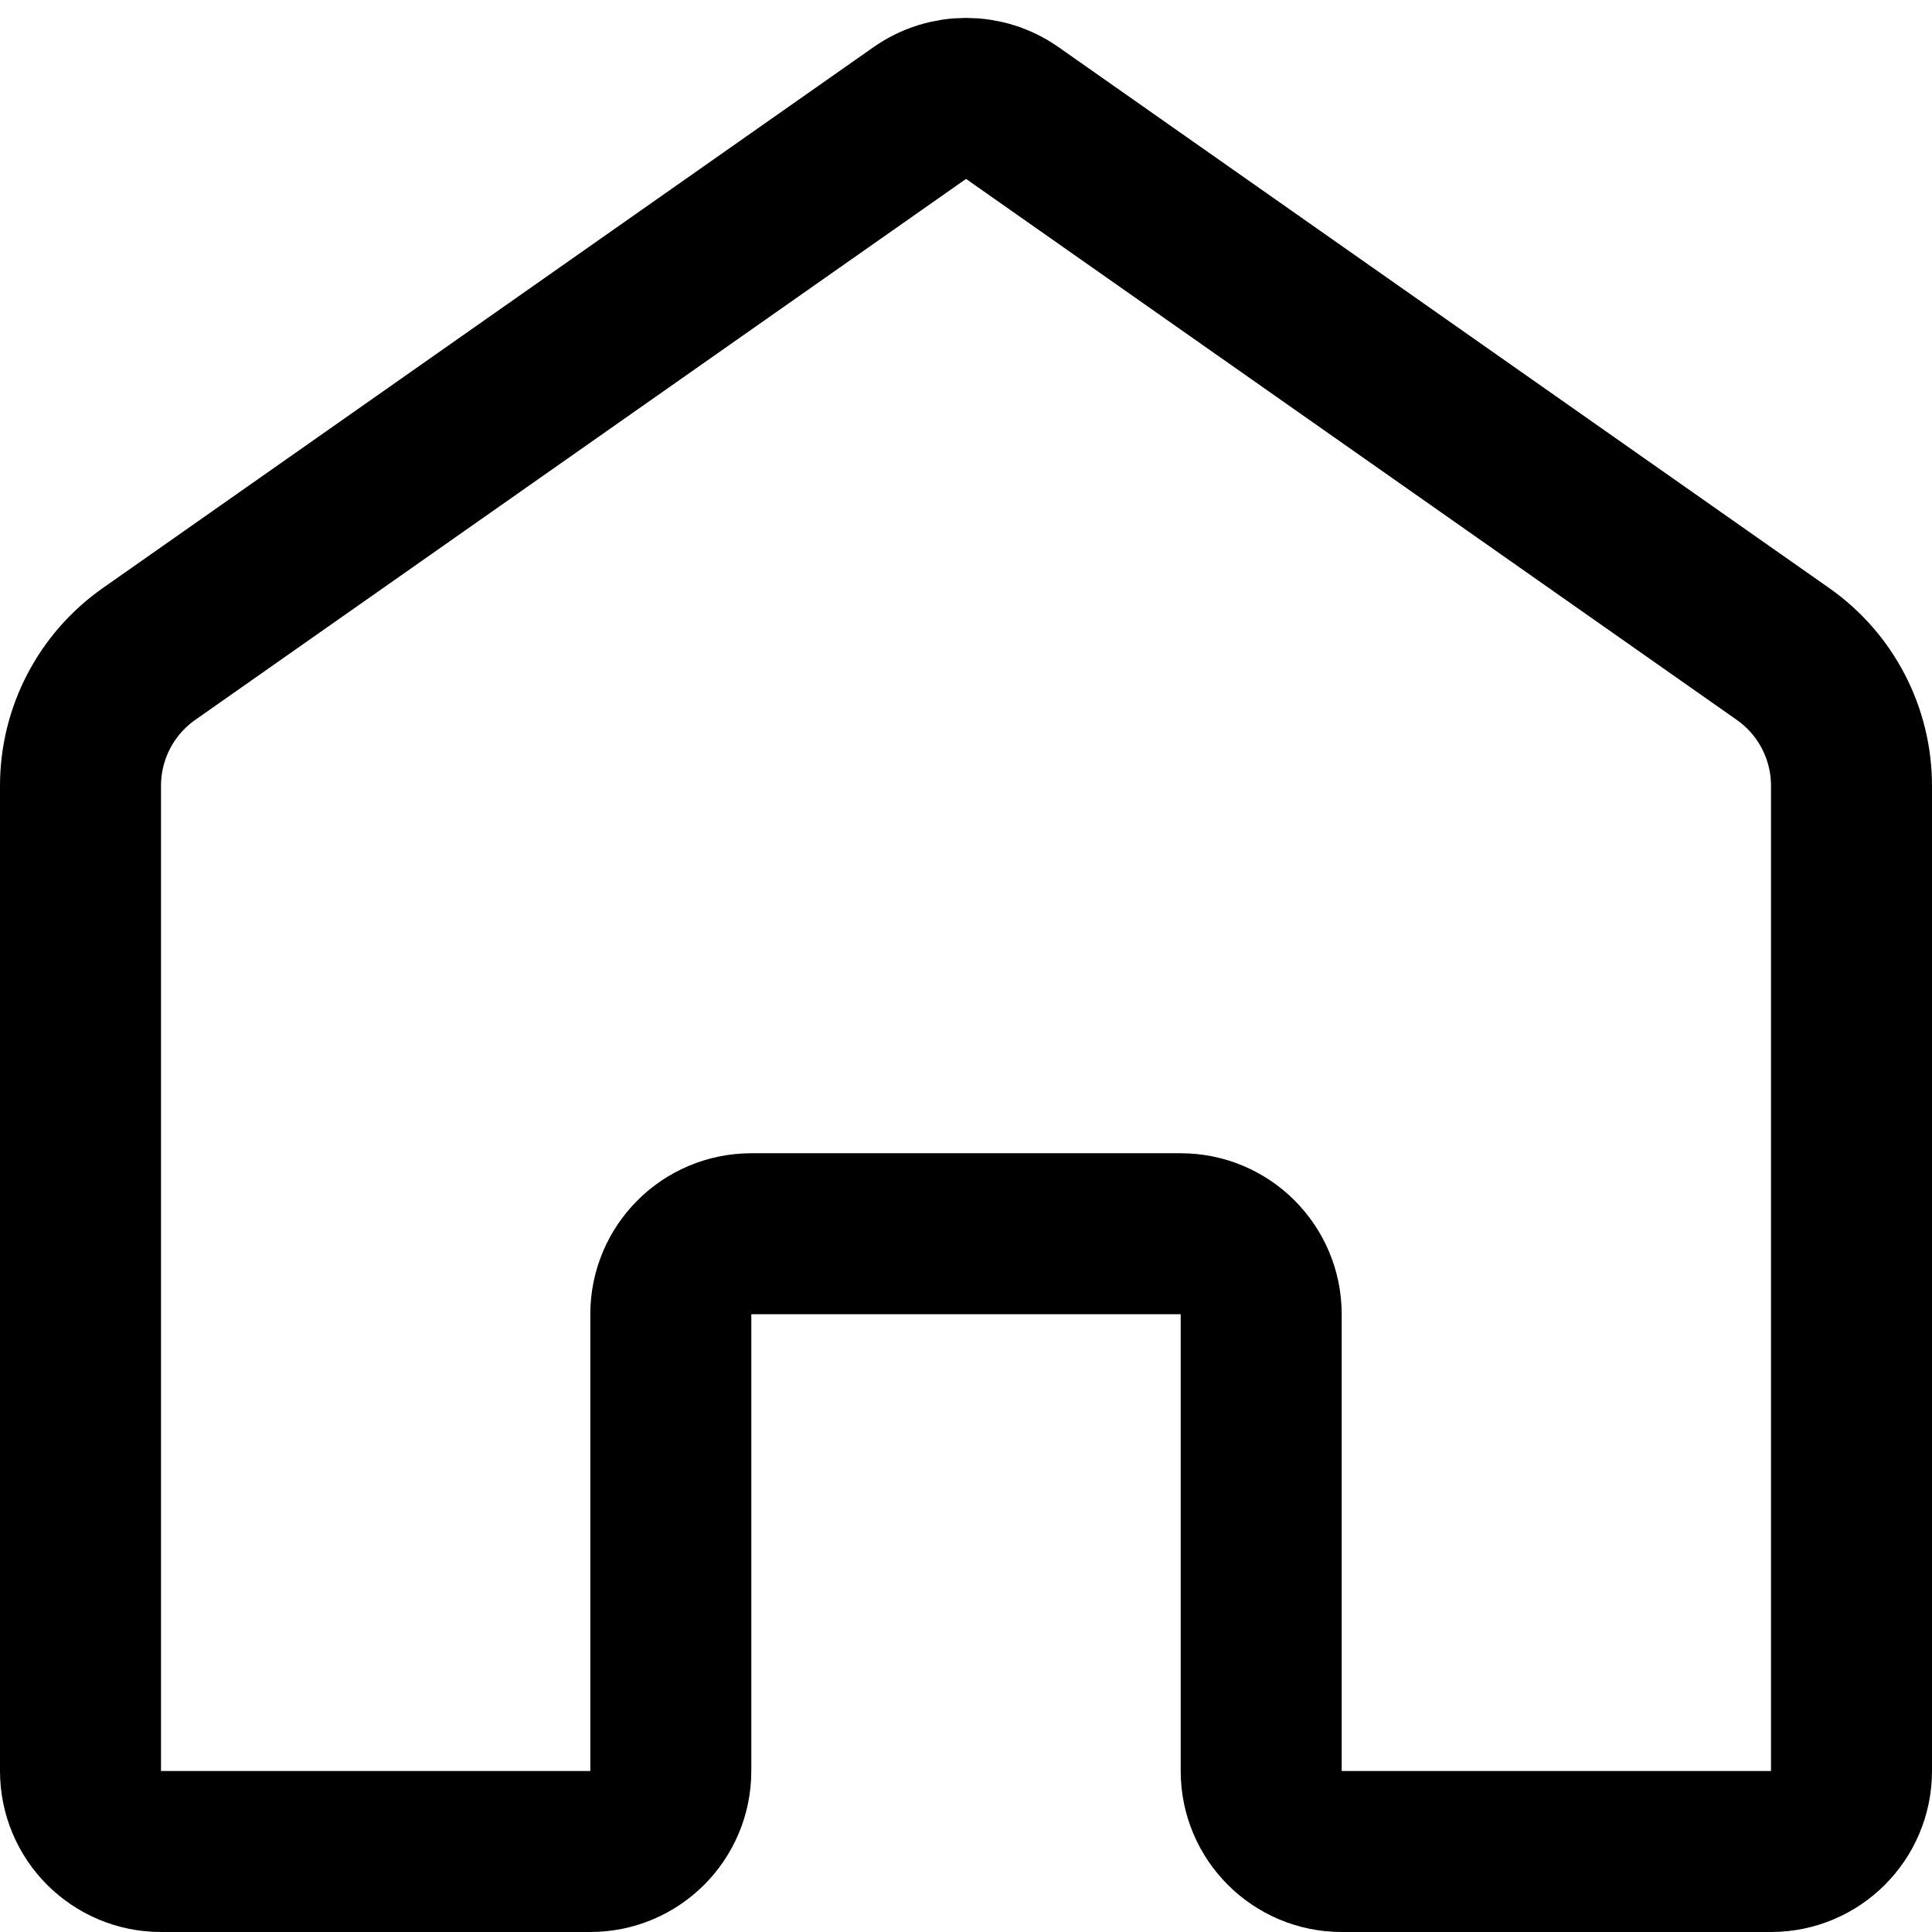
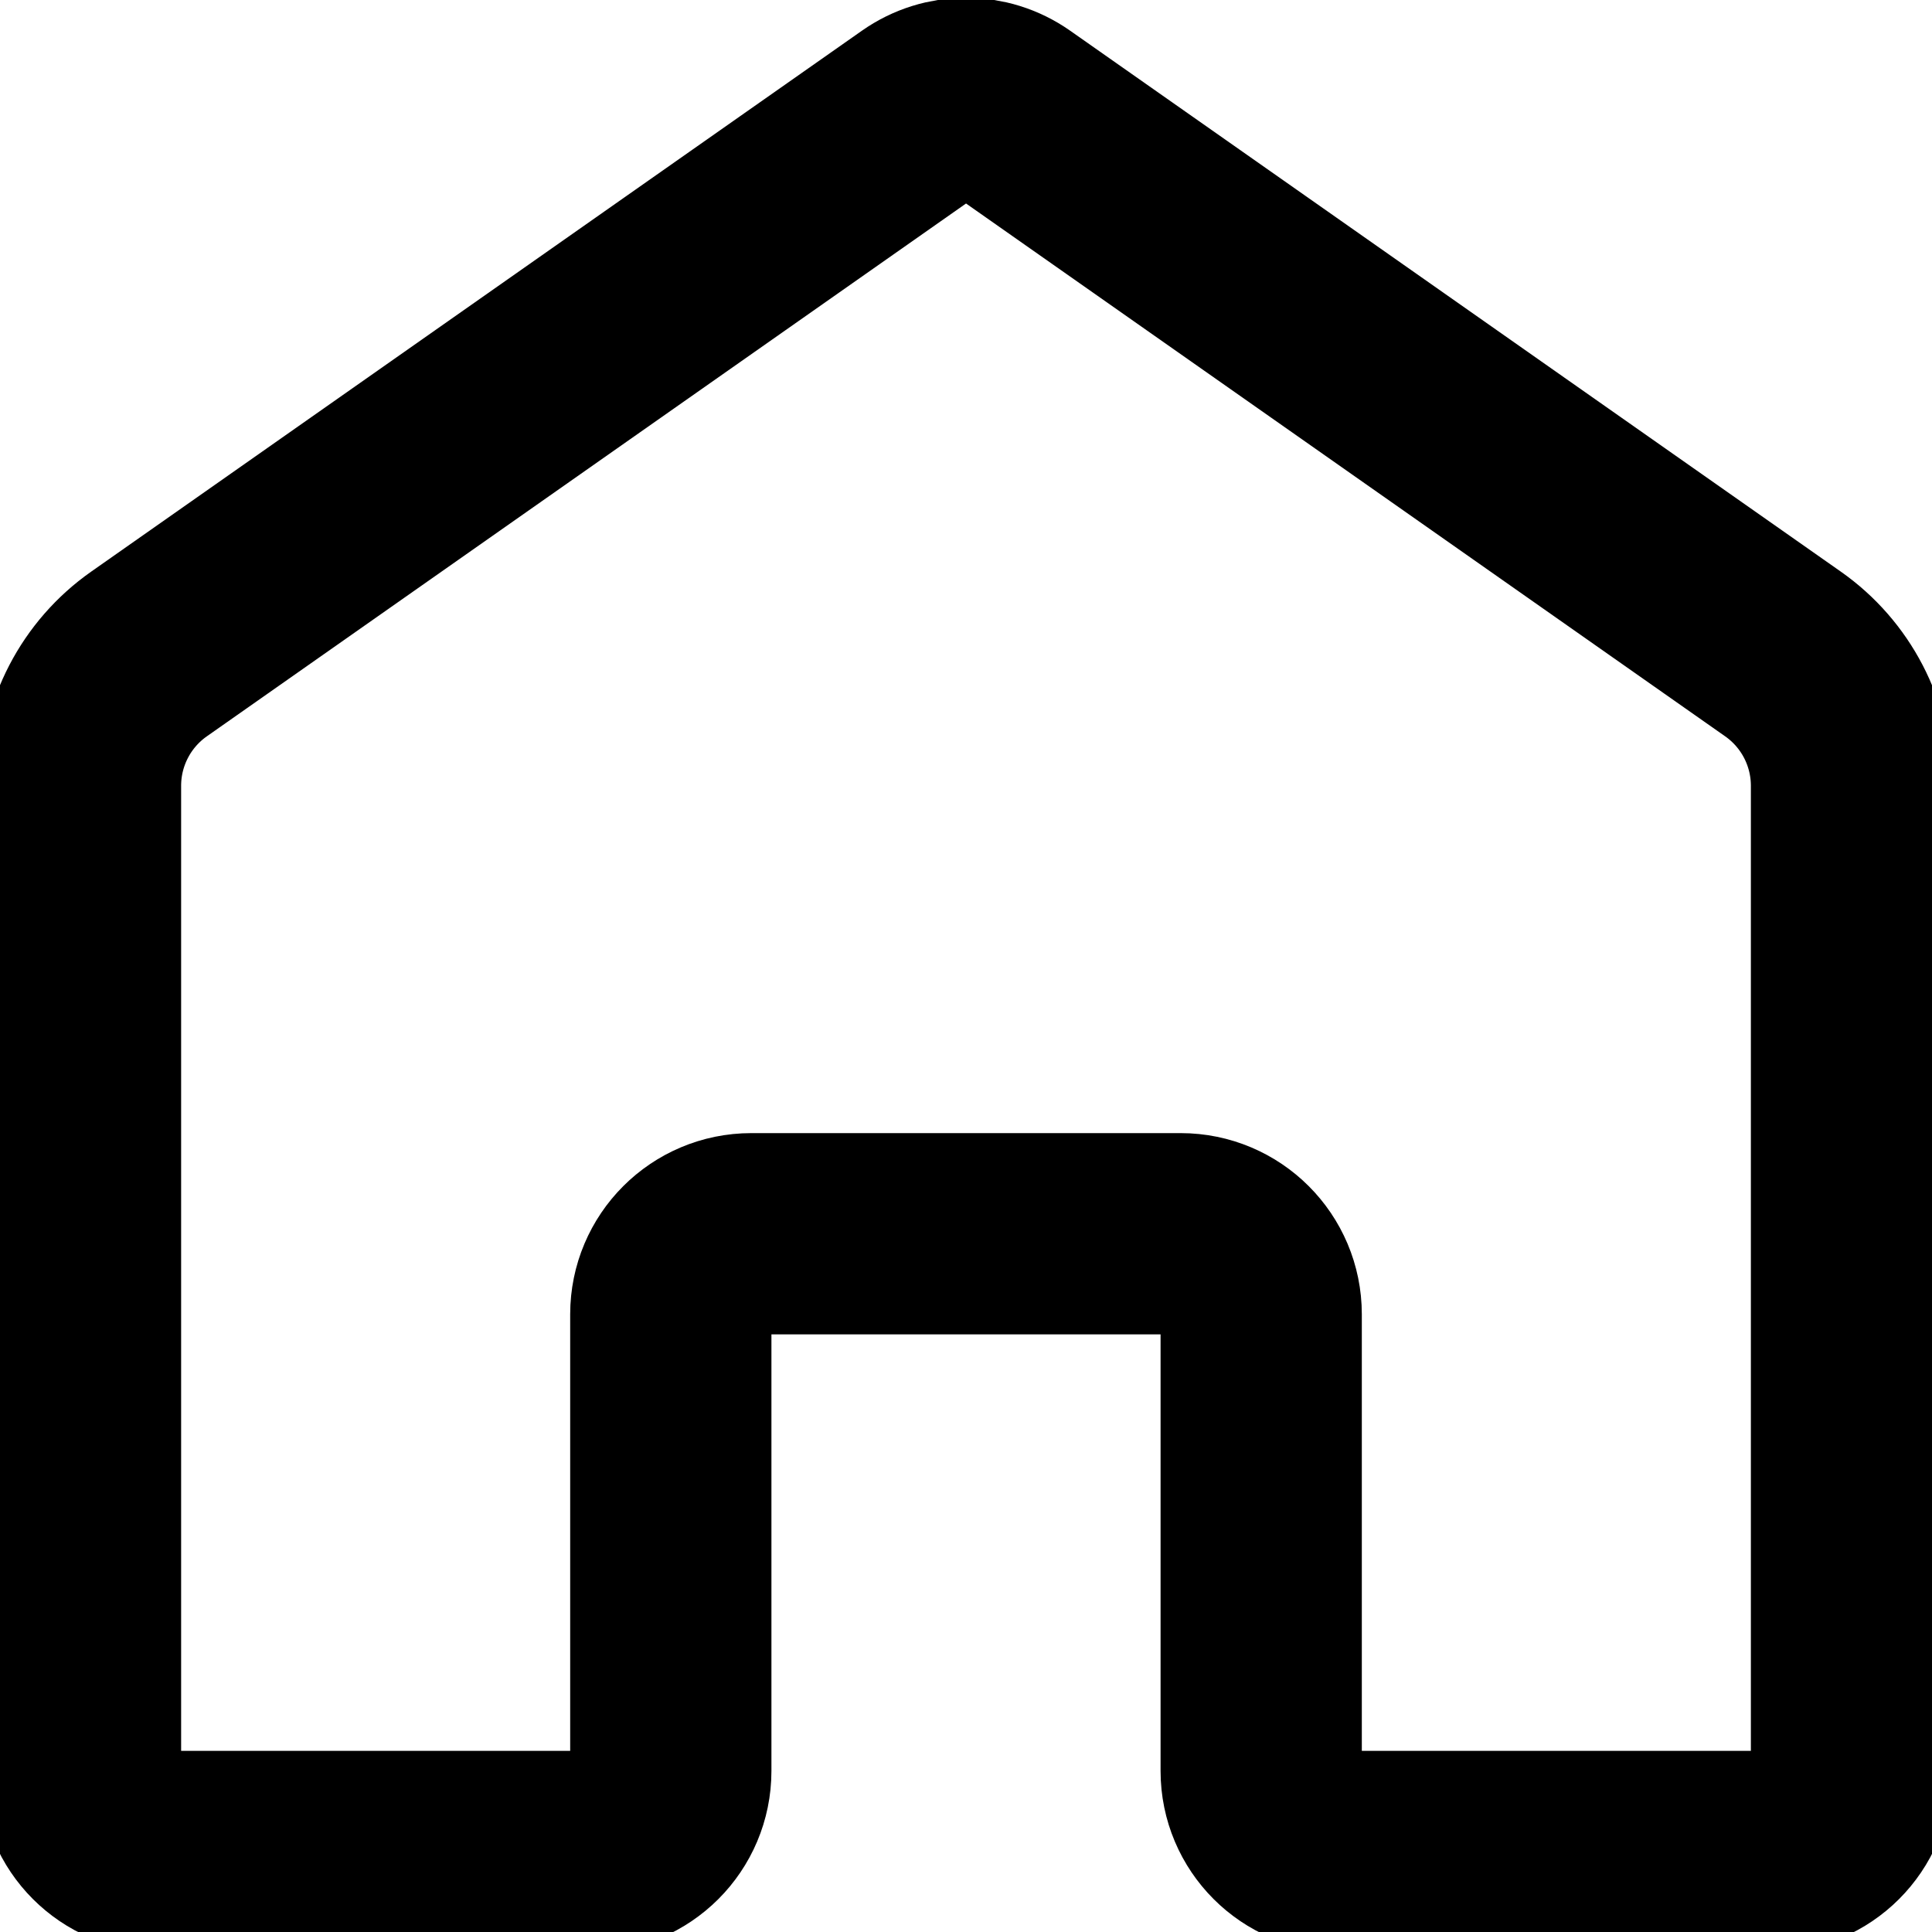
<svg xmlns="http://www.w3.org/2000/svg" fill="none" height="1em" stroke="currentColor" stroke-width="0" viewBox="0 0 24 24" width="1em">
-   <path d="M1 22V9.76a2 2 0 01.851-1.636l9.575-6.72a1 1 0 011.149 0l9.574 6.72A2 2 0 0123 9.76V22a1 1 0 01-1 1h-5.333a1 1 0 01-1-1v-5.674a1 1 0 00-1-1H9.333a1 1 0 00-1 1V22a1 1 0 01-1 1H2a1 1 0 01-1-1z" stroke-width="2" />
+   <path d="M1 22V9.76a2 2 0 01.851-1.636l9.575-6.72a1 1 0 011.149 0l9.574 6.72A2 2 0 0123 9.76V22a1 1 0 01-1 1h-5.333a1 1 0 01-1-1v-5.674a1 1 0 00-1-1H9.333a1 1 0 00-1 1V22a1 1 0 01-1 1H2a1 1 0 01-1-1z" stroke-width="2.5" />
</svg>
